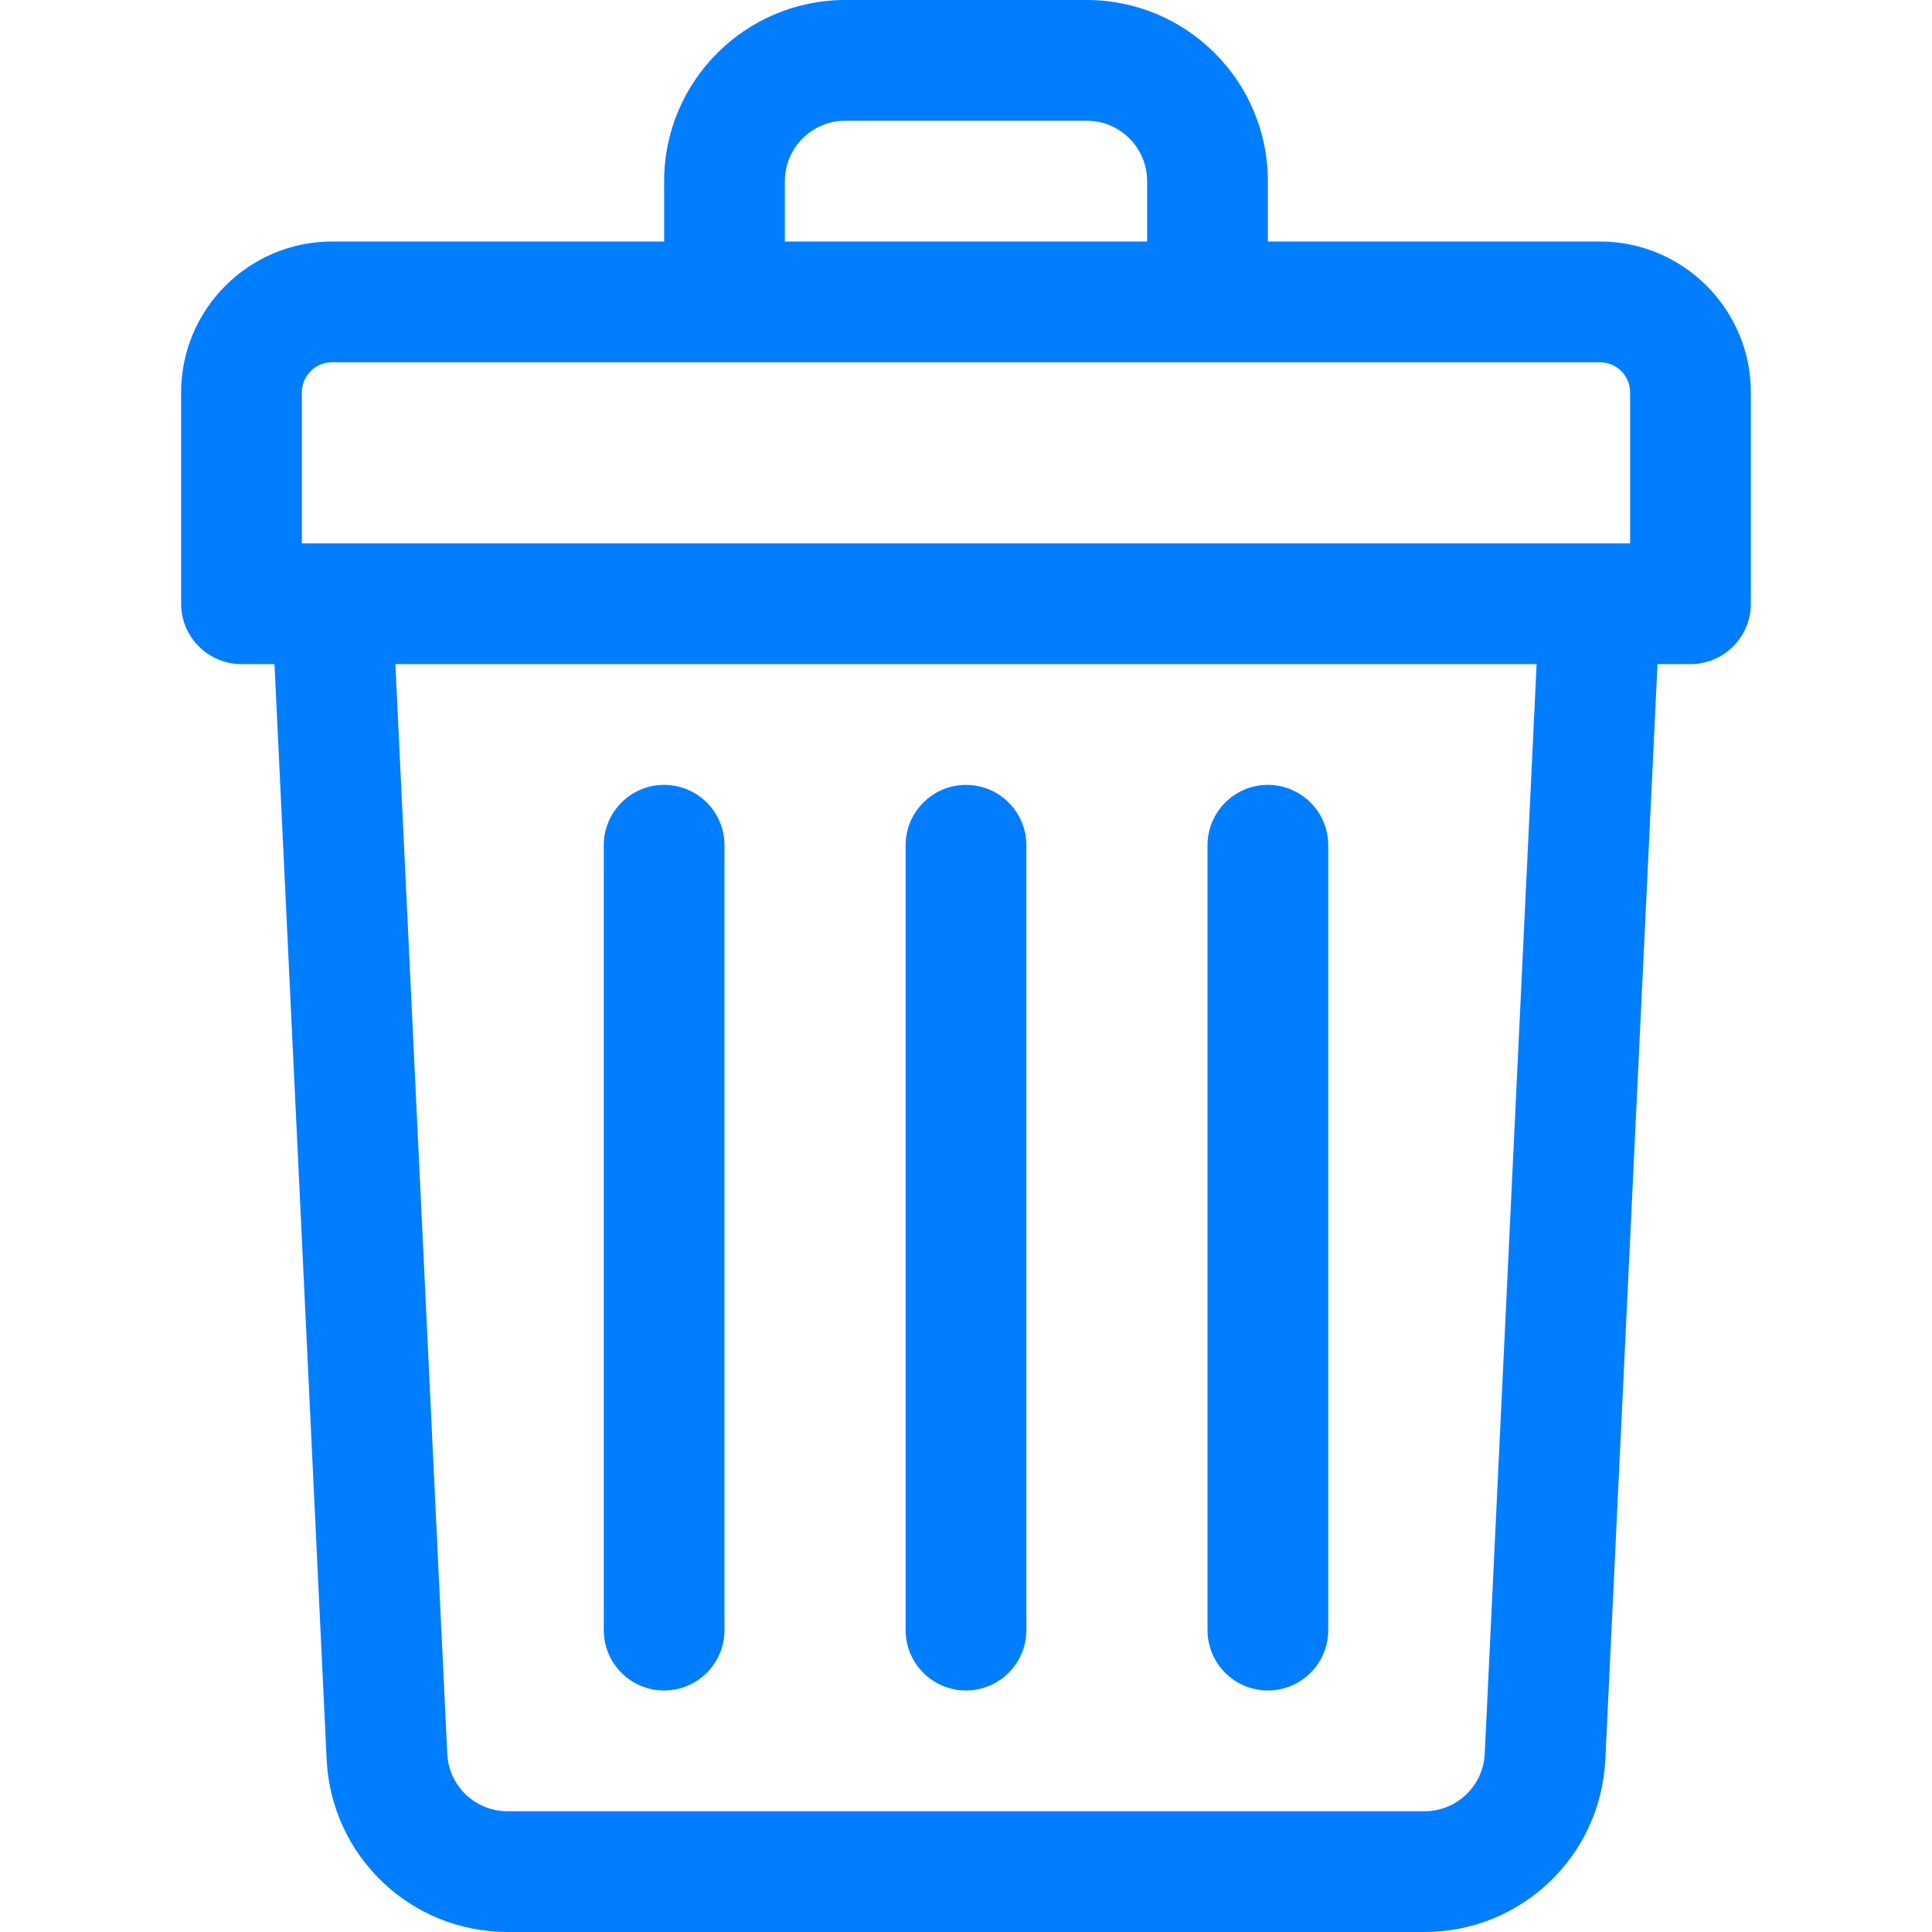
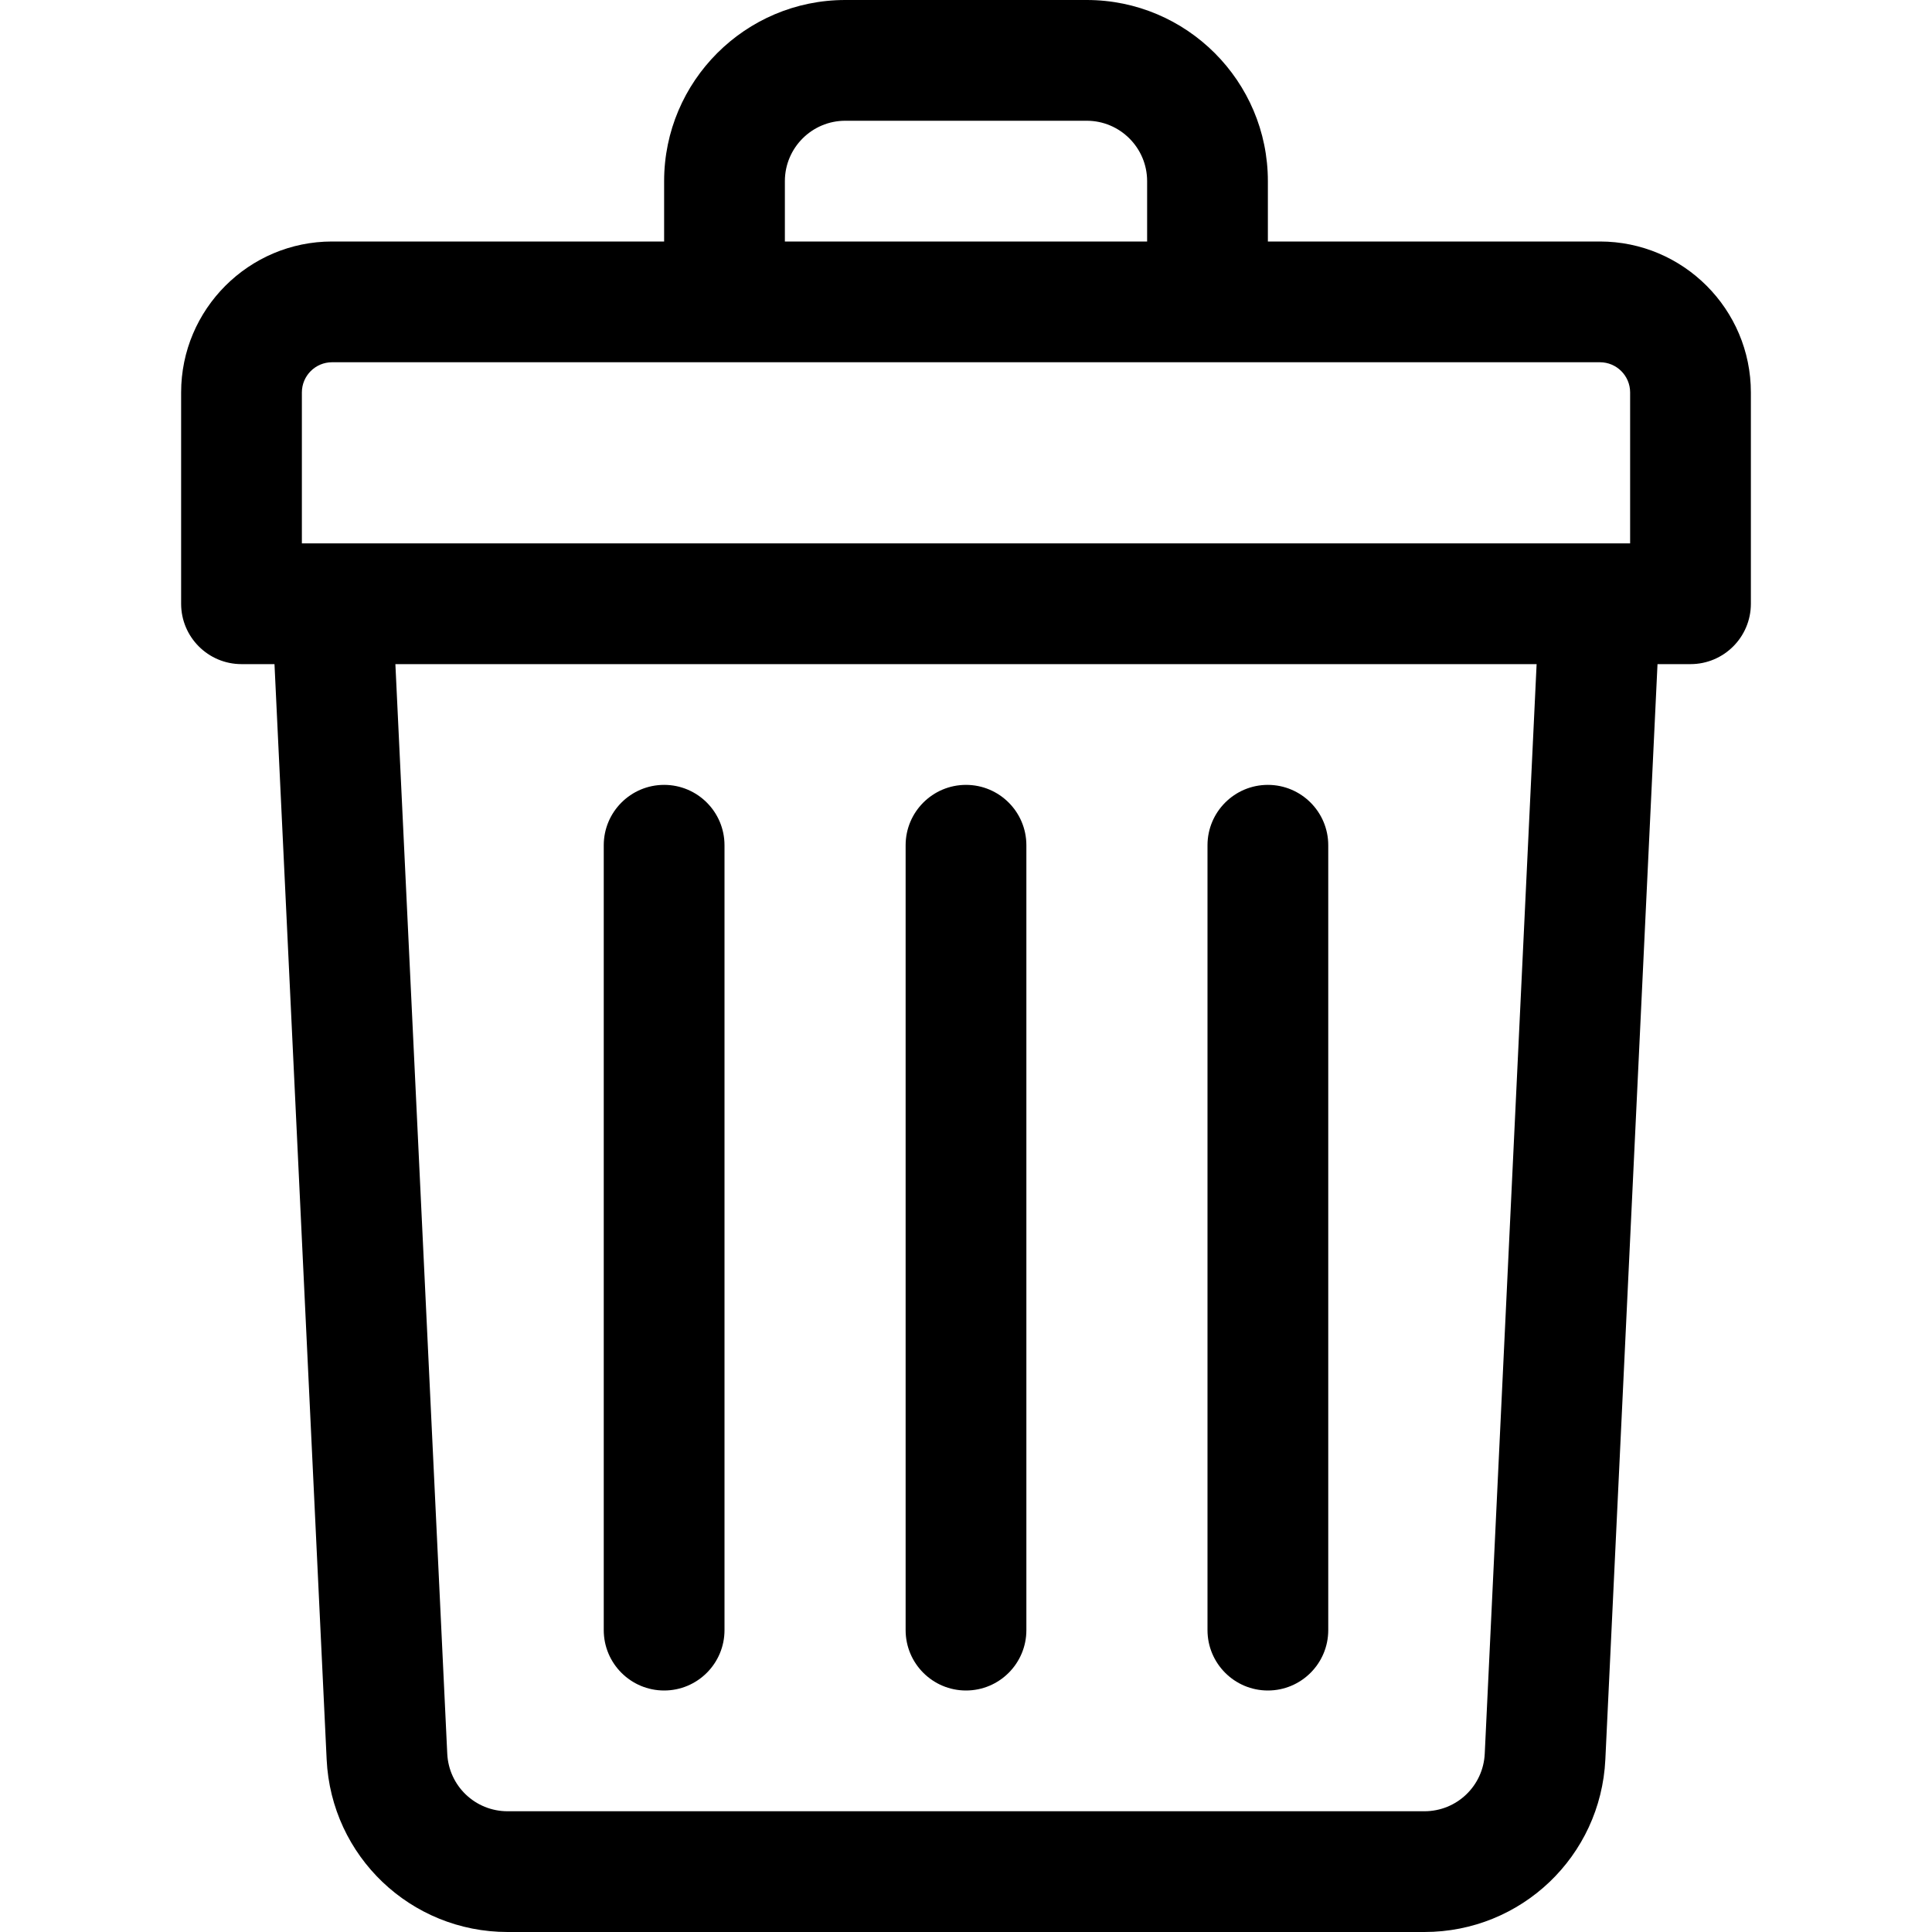
<svg xmlns="http://www.w3.org/2000/svg" width="40" height="40" viewBox="0 0 40 40" fill="none">
-   <path d="M33.125 5H26.25V3.75C26.25 1.682 24.568 0 22.5 0H17.5C15.432 0 13.75 1.682 13.75 3.75V5H6.875C5.152 5 3.75 6.402 3.75 8.125V12.5C3.75 13.19 4.31 13.75 5 13.75H5.683L6.763 36.428C6.858 38.431 8.504 40 10.509 40H29.491C31.496 40 33.142 38.431 33.237 36.428L34.317 13.75H35C35.69 13.75 36.25 13.19 36.25 12.5V8.125C36.25 6.402 34.848 5 33.125 5ZM16.25 3.75C16.25 3.061 16.811 2.5 17.5 2.5H22.5C23.189 2.5 23.75 3.061 23.75 3.75V5H16.25V3.75ZM6.25 8.125C6.25 7.78 6.53 7.5 6.875 7.5H33.125C33.47 7.5 33.75 7.78 33.75 8.125V11.25C33.365 11.25 7.846 11.25 6.25 11.25V8.125ZM30.74 36.309C30.708 36.977 30.16 37.5 29.491 37.5H10.509C9.84 37.5 9.292 36.977 9.26 36.309L8.186 13.75H31.814L30.74 36.309Z" fill="#007EFF" />
-   <path d="M20 35C20.69 35 21.25 34.44 21.25 33.75V17.5C21.25 16.81 20.69 16.25 20 16.25C19.31 16.25 18.75 16.81 18.75 17.5V33.75C18.75 34.44 19.31 35 20 35Z" fill="#007EFF" />
-   <path d="M26.25 35C26.94 35 27.5 34.44 27.5 33.75V17.5C27.5 16.81 26.94 16.25 26.25 16.25C25.56 16.25 25 16.81 25 17.5V33.75C25 34.44 25.56 35 26.25 35Z" fill="#007EFF" />
-   <path d="M13.75 35C14.44 35 15 34.44 15 33.75V17.5C15 16.81 14.44 16.25 13.75 16.25C13.06 16.25 12.5 16.81 12.5 17.5V33.75C12.5 34.44 13.06 35 13.75 35Z" fill="#007EFF" />
+   <path d="M33.125 5H26.25V3.75C26.25 1.682 24.568 0 22.5 0H17.5C15.432 0 13.75 1.682 13.75 3.75V5H6.875C5.152 5 3.75 6.402 3.75 8.125V12.5C3.75 13.19 4.31 13.75 5 13.75H5.683L6.763 36.428C6.858 38.431 8.504 40 10.509 40H29.491C31.496 40 33.142 38.431 33.237 36.428L34.317 13.75H35C35.69 13.75 36.25 13.19 36.25 12.5V8.125C36.25 6.402 34.848 5 33.125 5ZM16.25 3.75C16.25 3.061 16.811 2.5 17.5 2.5H22.5C23.189 2.5 23.75 3.061 23.75 3.75V5H16.25V3.75ZM6.25 8.125C6.25 7.78 6.53 7.5 6.875 7.5H33.125C33.47 7.5 33.75 7.78 33.75 8.125V11.25C33.365 11.25 7.846 11.25 6.25 11.25V8.125ZM30.74 36.309C30.708 36.977 30.16 37.5 29.491 37.5H10.509C9.84 37.5 9.292 36.977 9.26 36.309L8.186 13.75H31.814L30.74 36.309Z" fill="#000000" />
+   <path d="M20 35C20.69 35 21.25 34.44 21.25 33.75V17.5C21.25 16.81 20.69 16.25 20 16.25C19.31 16.25 18.75 16.81 18.75 17.5V33.75C18.75 34.44 19.31 35 20 35Z" fill="#000000" />
+   <path d="M26.25 35C26.94 35 27.5 34.44 27.5 33.75V17.5C27.5 16.81 26.94 16.25 26.25 16.25C25.56 16.25 25 16.81 25 17.5V33.75C25 34.44 25.56 35 26.25 35Z" fill="#000000" />
+   <path d="M13.75 35C14.44 35 15 34.44 15 33.75V17.5C15 16.81 14.44 16.25 13.75 16.25C13.06 16.25 12.5 16.81 12.5 17.5V33.75C12.5 34.44 13.06 35 13.75 35Z" fill="#000000" />
</svg>
